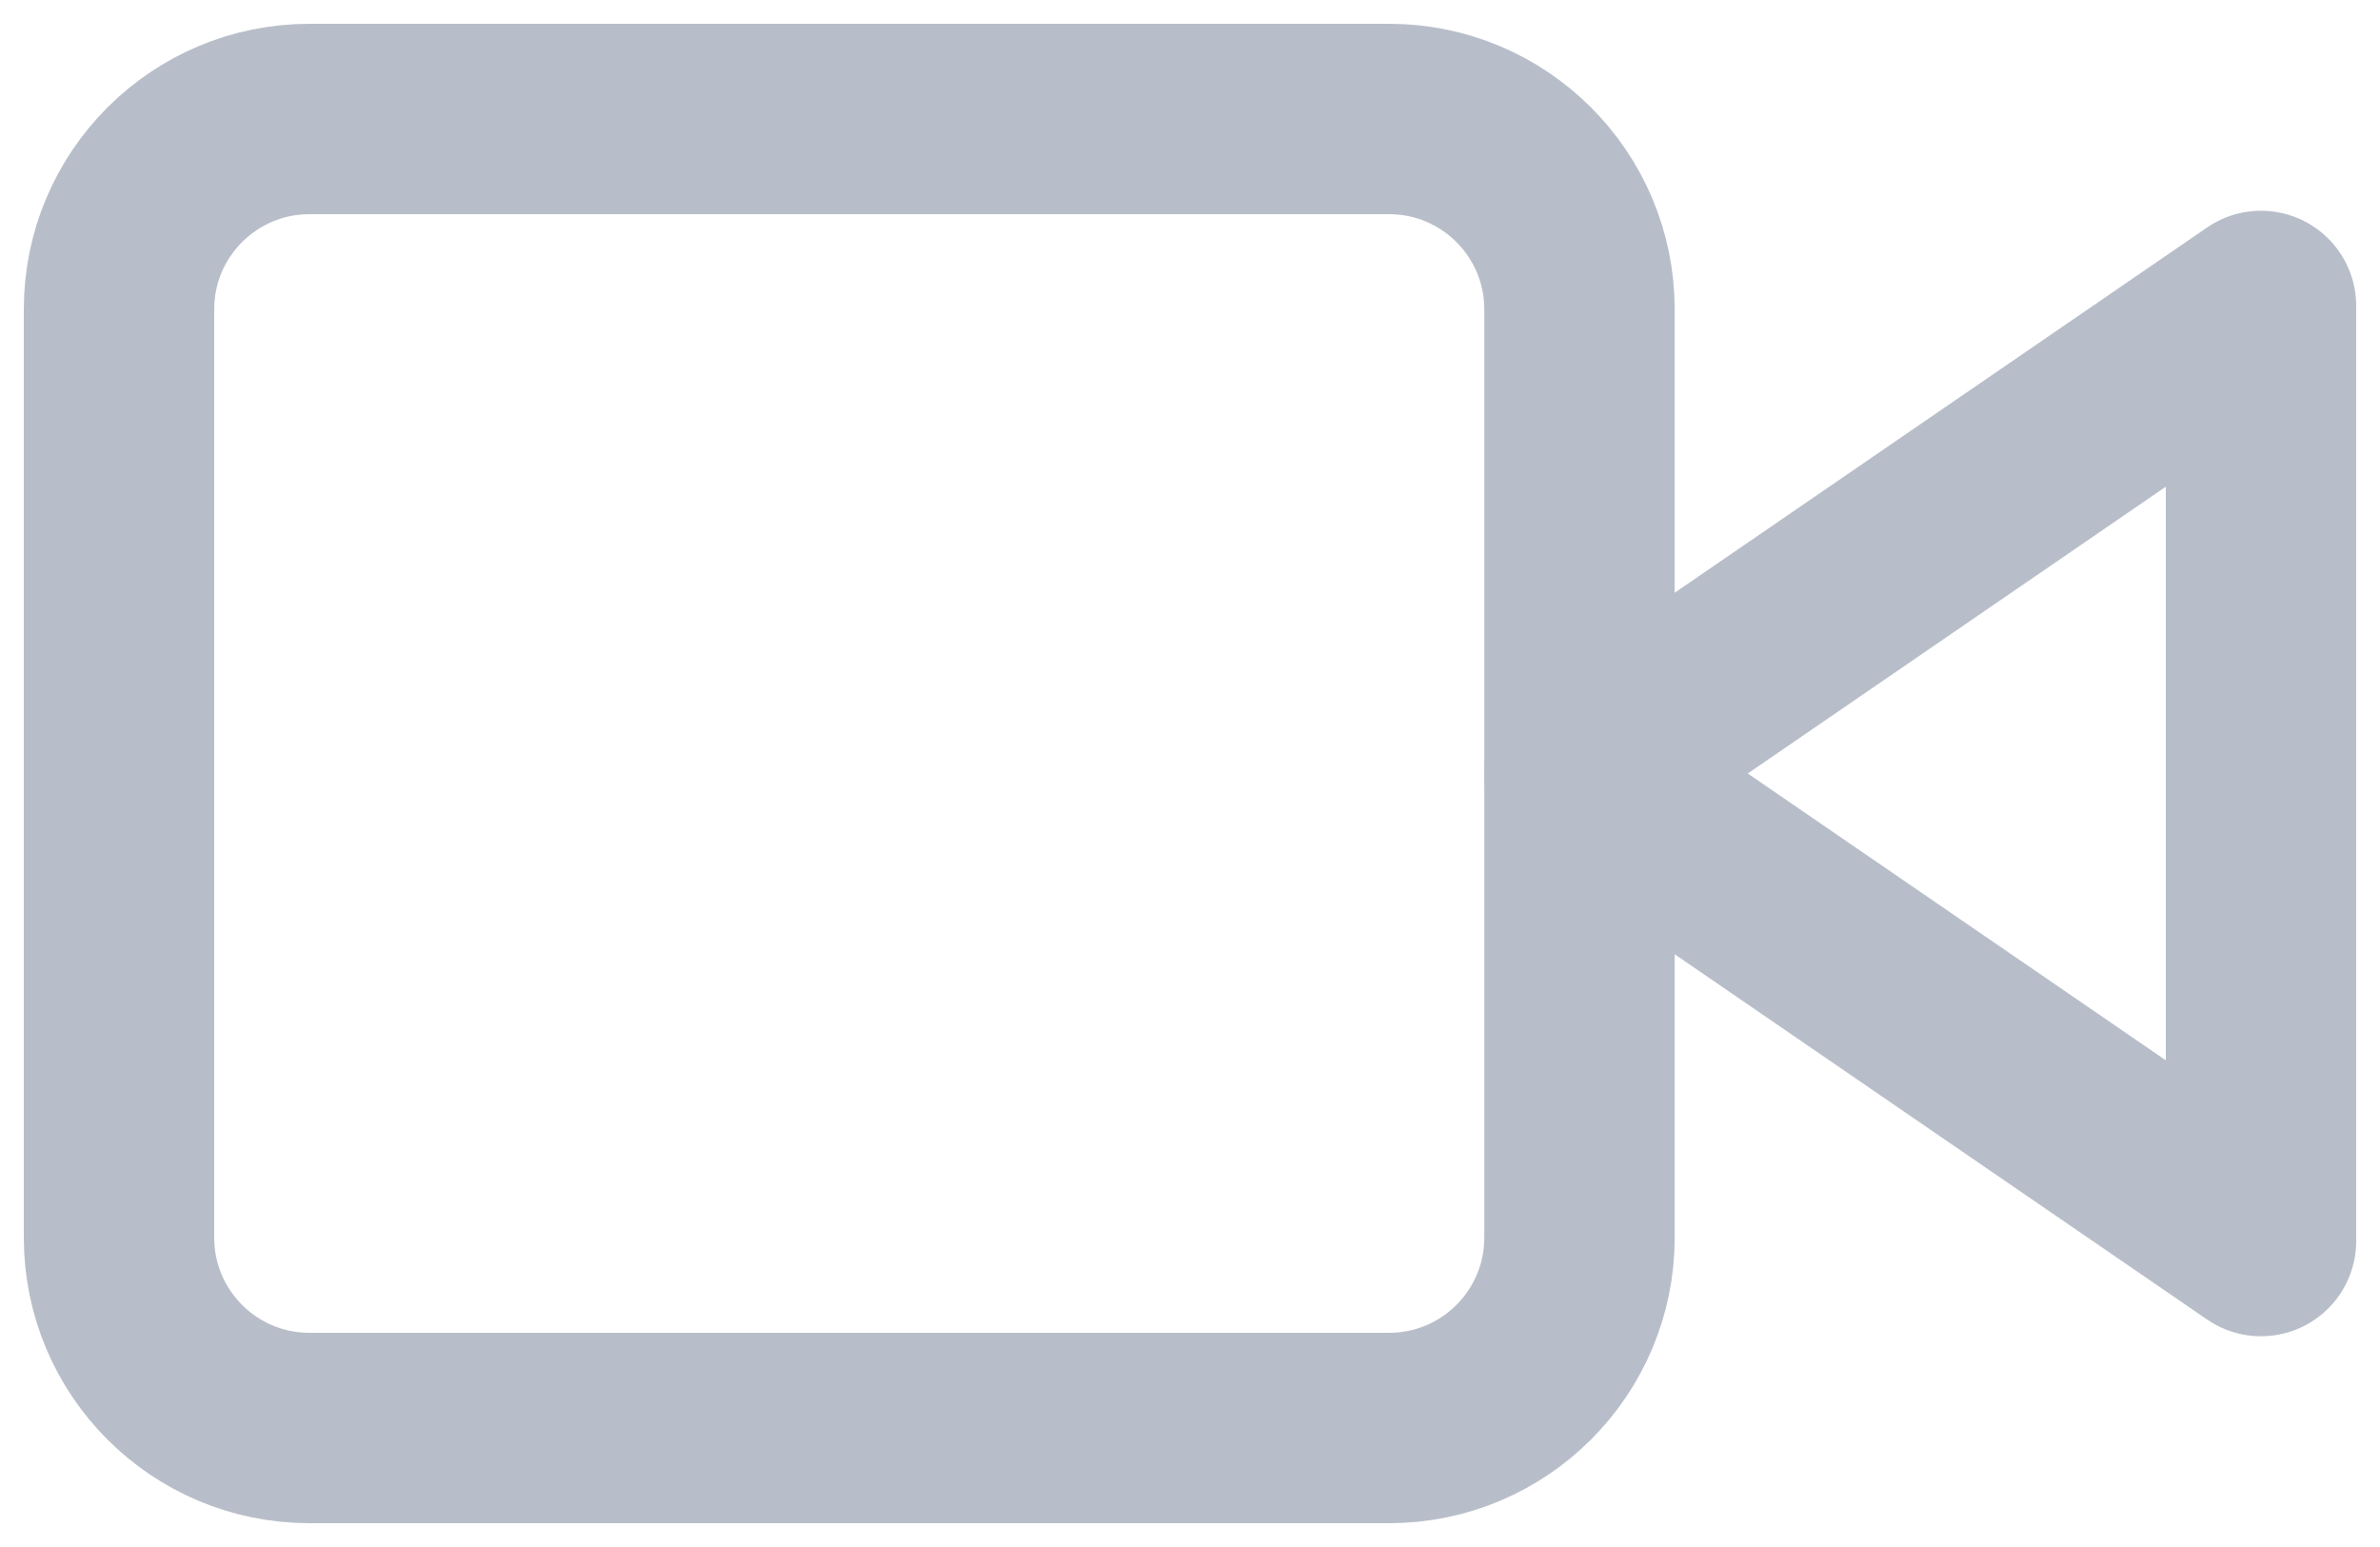
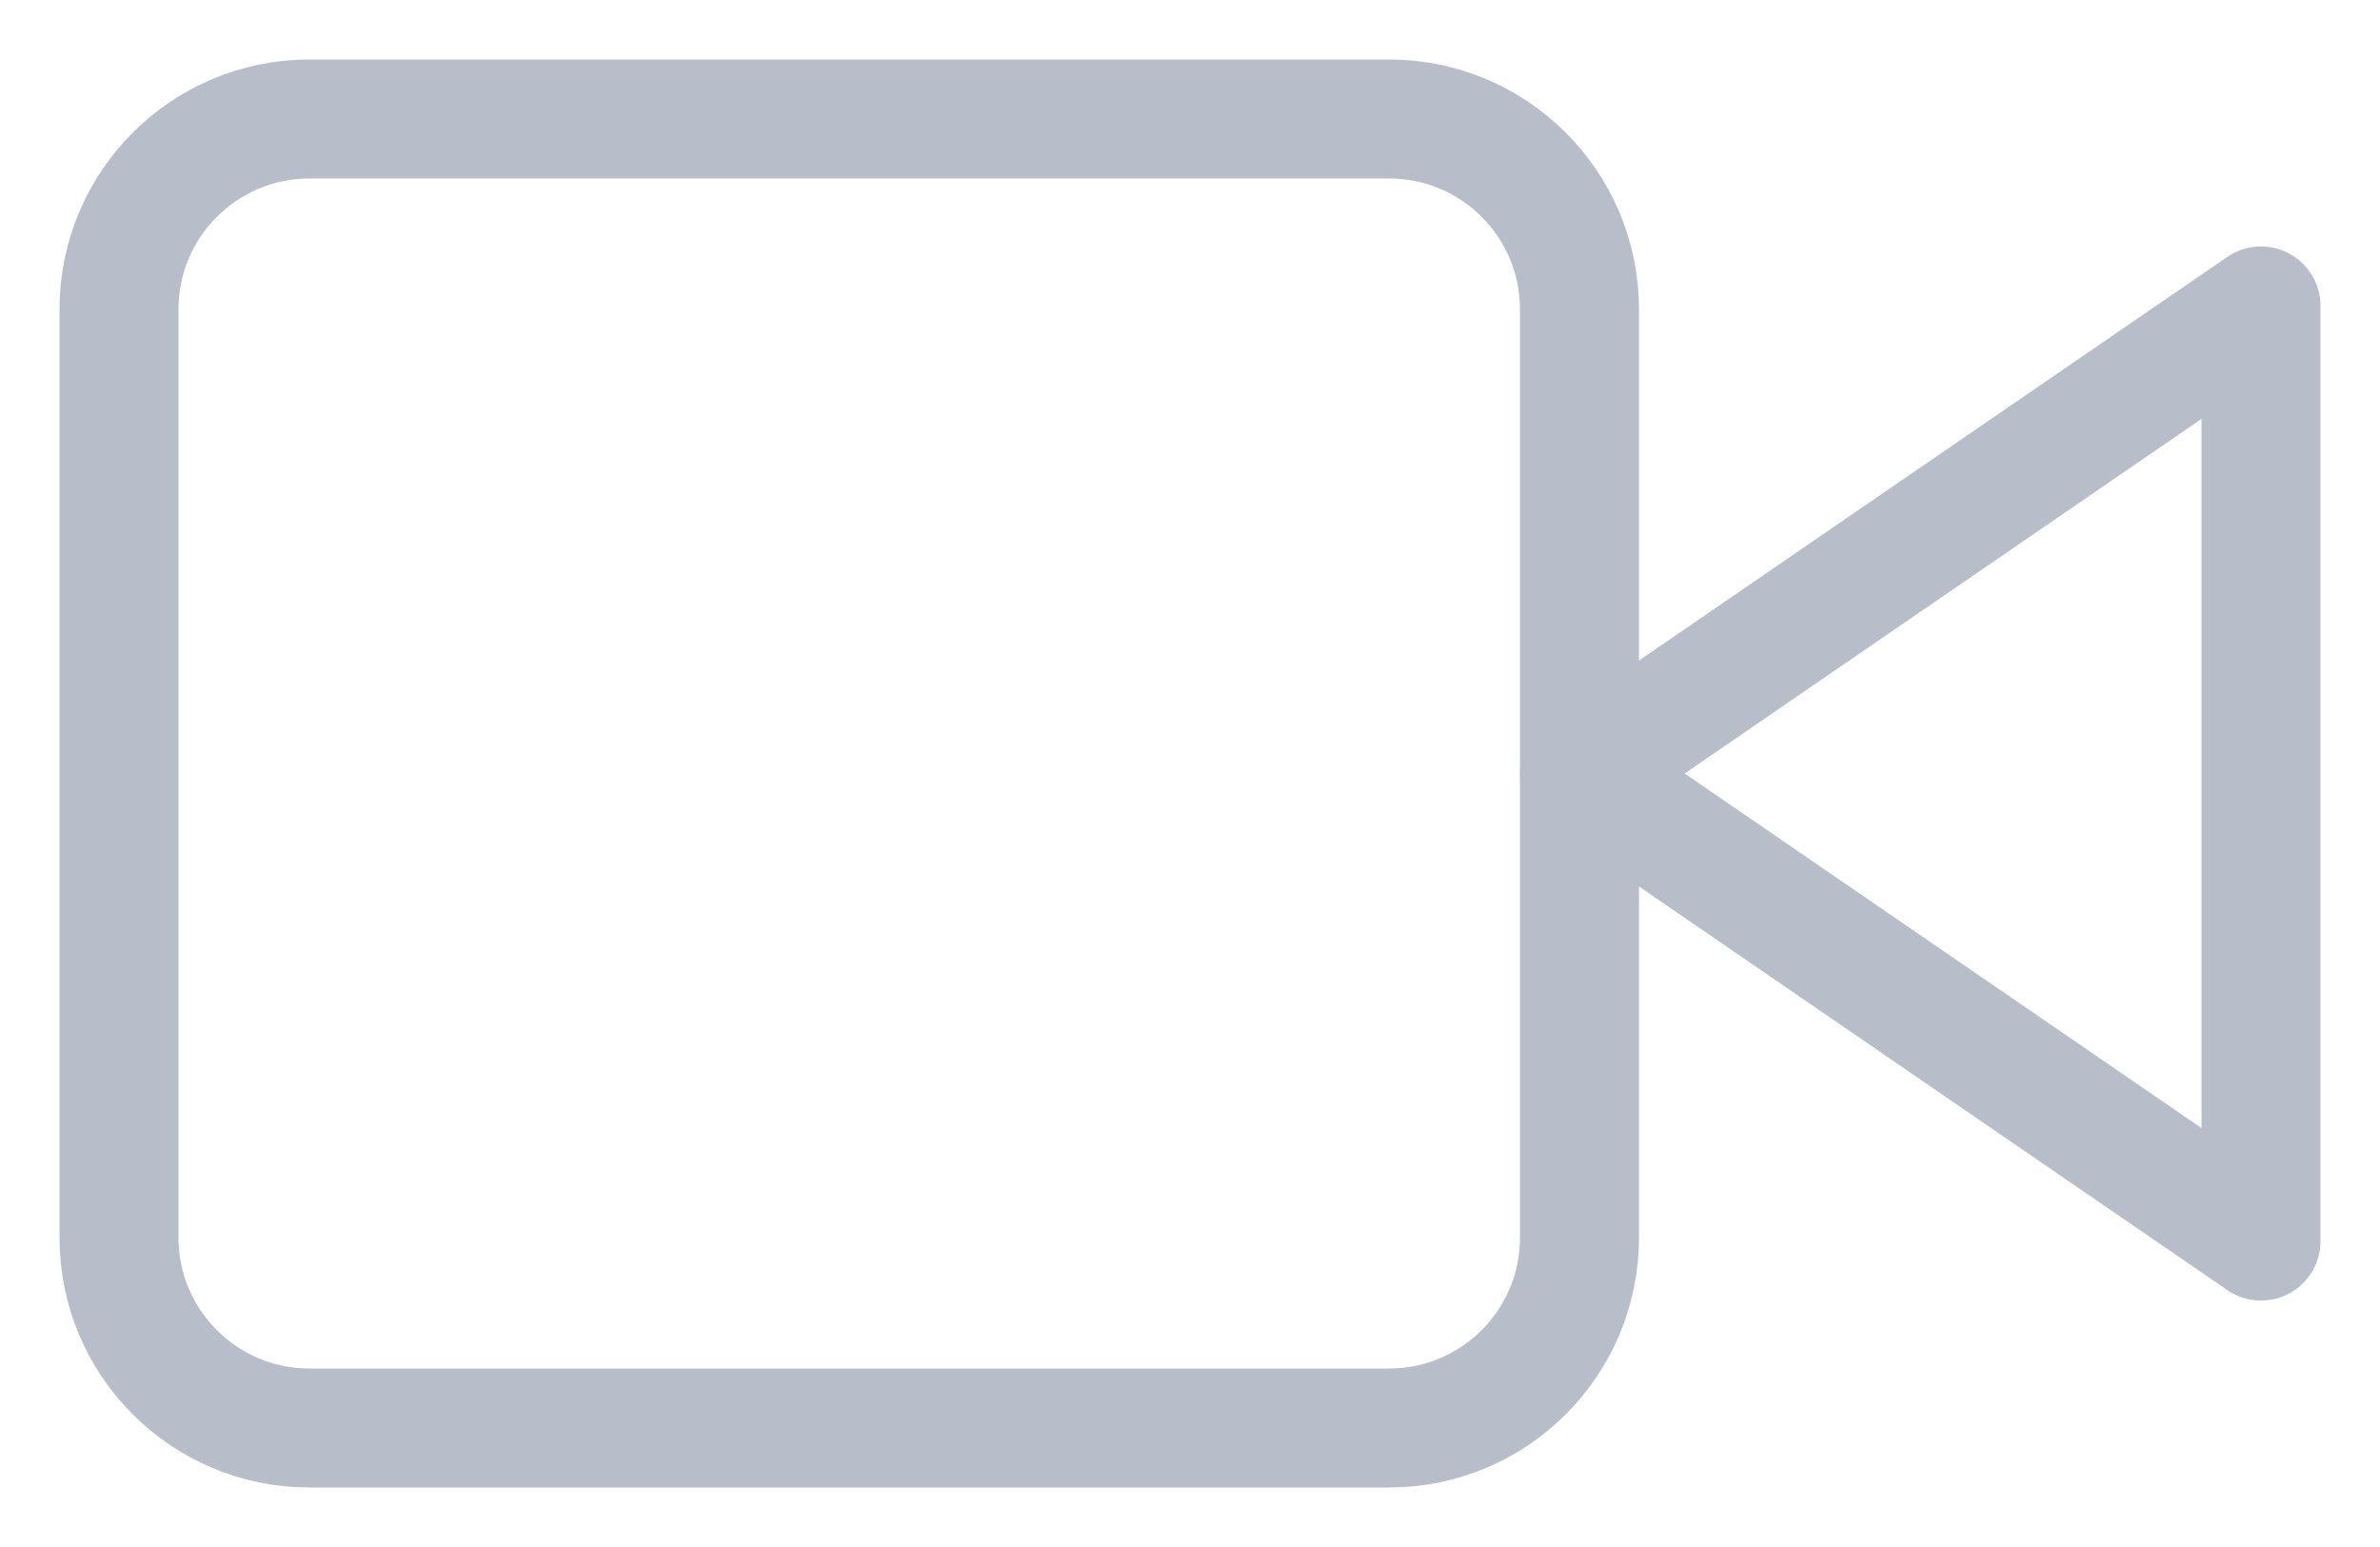
<svg xmlns="http://www.w3.org/2000/svg" width="20px" height="13px" viewBox="0 0 20 13" version="1.1">
  <g id="Page-1" stroke="none" stroke-width="1" fill="none" fill-rule="evenodd" stroke-linecap="round" stroke-linejoin="round">
-     <g id="LifeBuoy" transform="translate(-1164, -874)" stroke="#B8BEC9" stroke-width="1.6">
+     <g id="LifeBuoy" transform="translate(-1164, -874)" stroke="#B8BEC9" stroke-width="1">
      <g id="video-copy" transform="translate(1165, 875)">
        <polygon id="Path" points="18 1.571 12.273 5.5 18 9.429" />
        <rect id="Rectangle" x="0" y="0" width="12.273" height="11" rx="1.6" />
      </g>
    </g>
  </g>
</svg>
